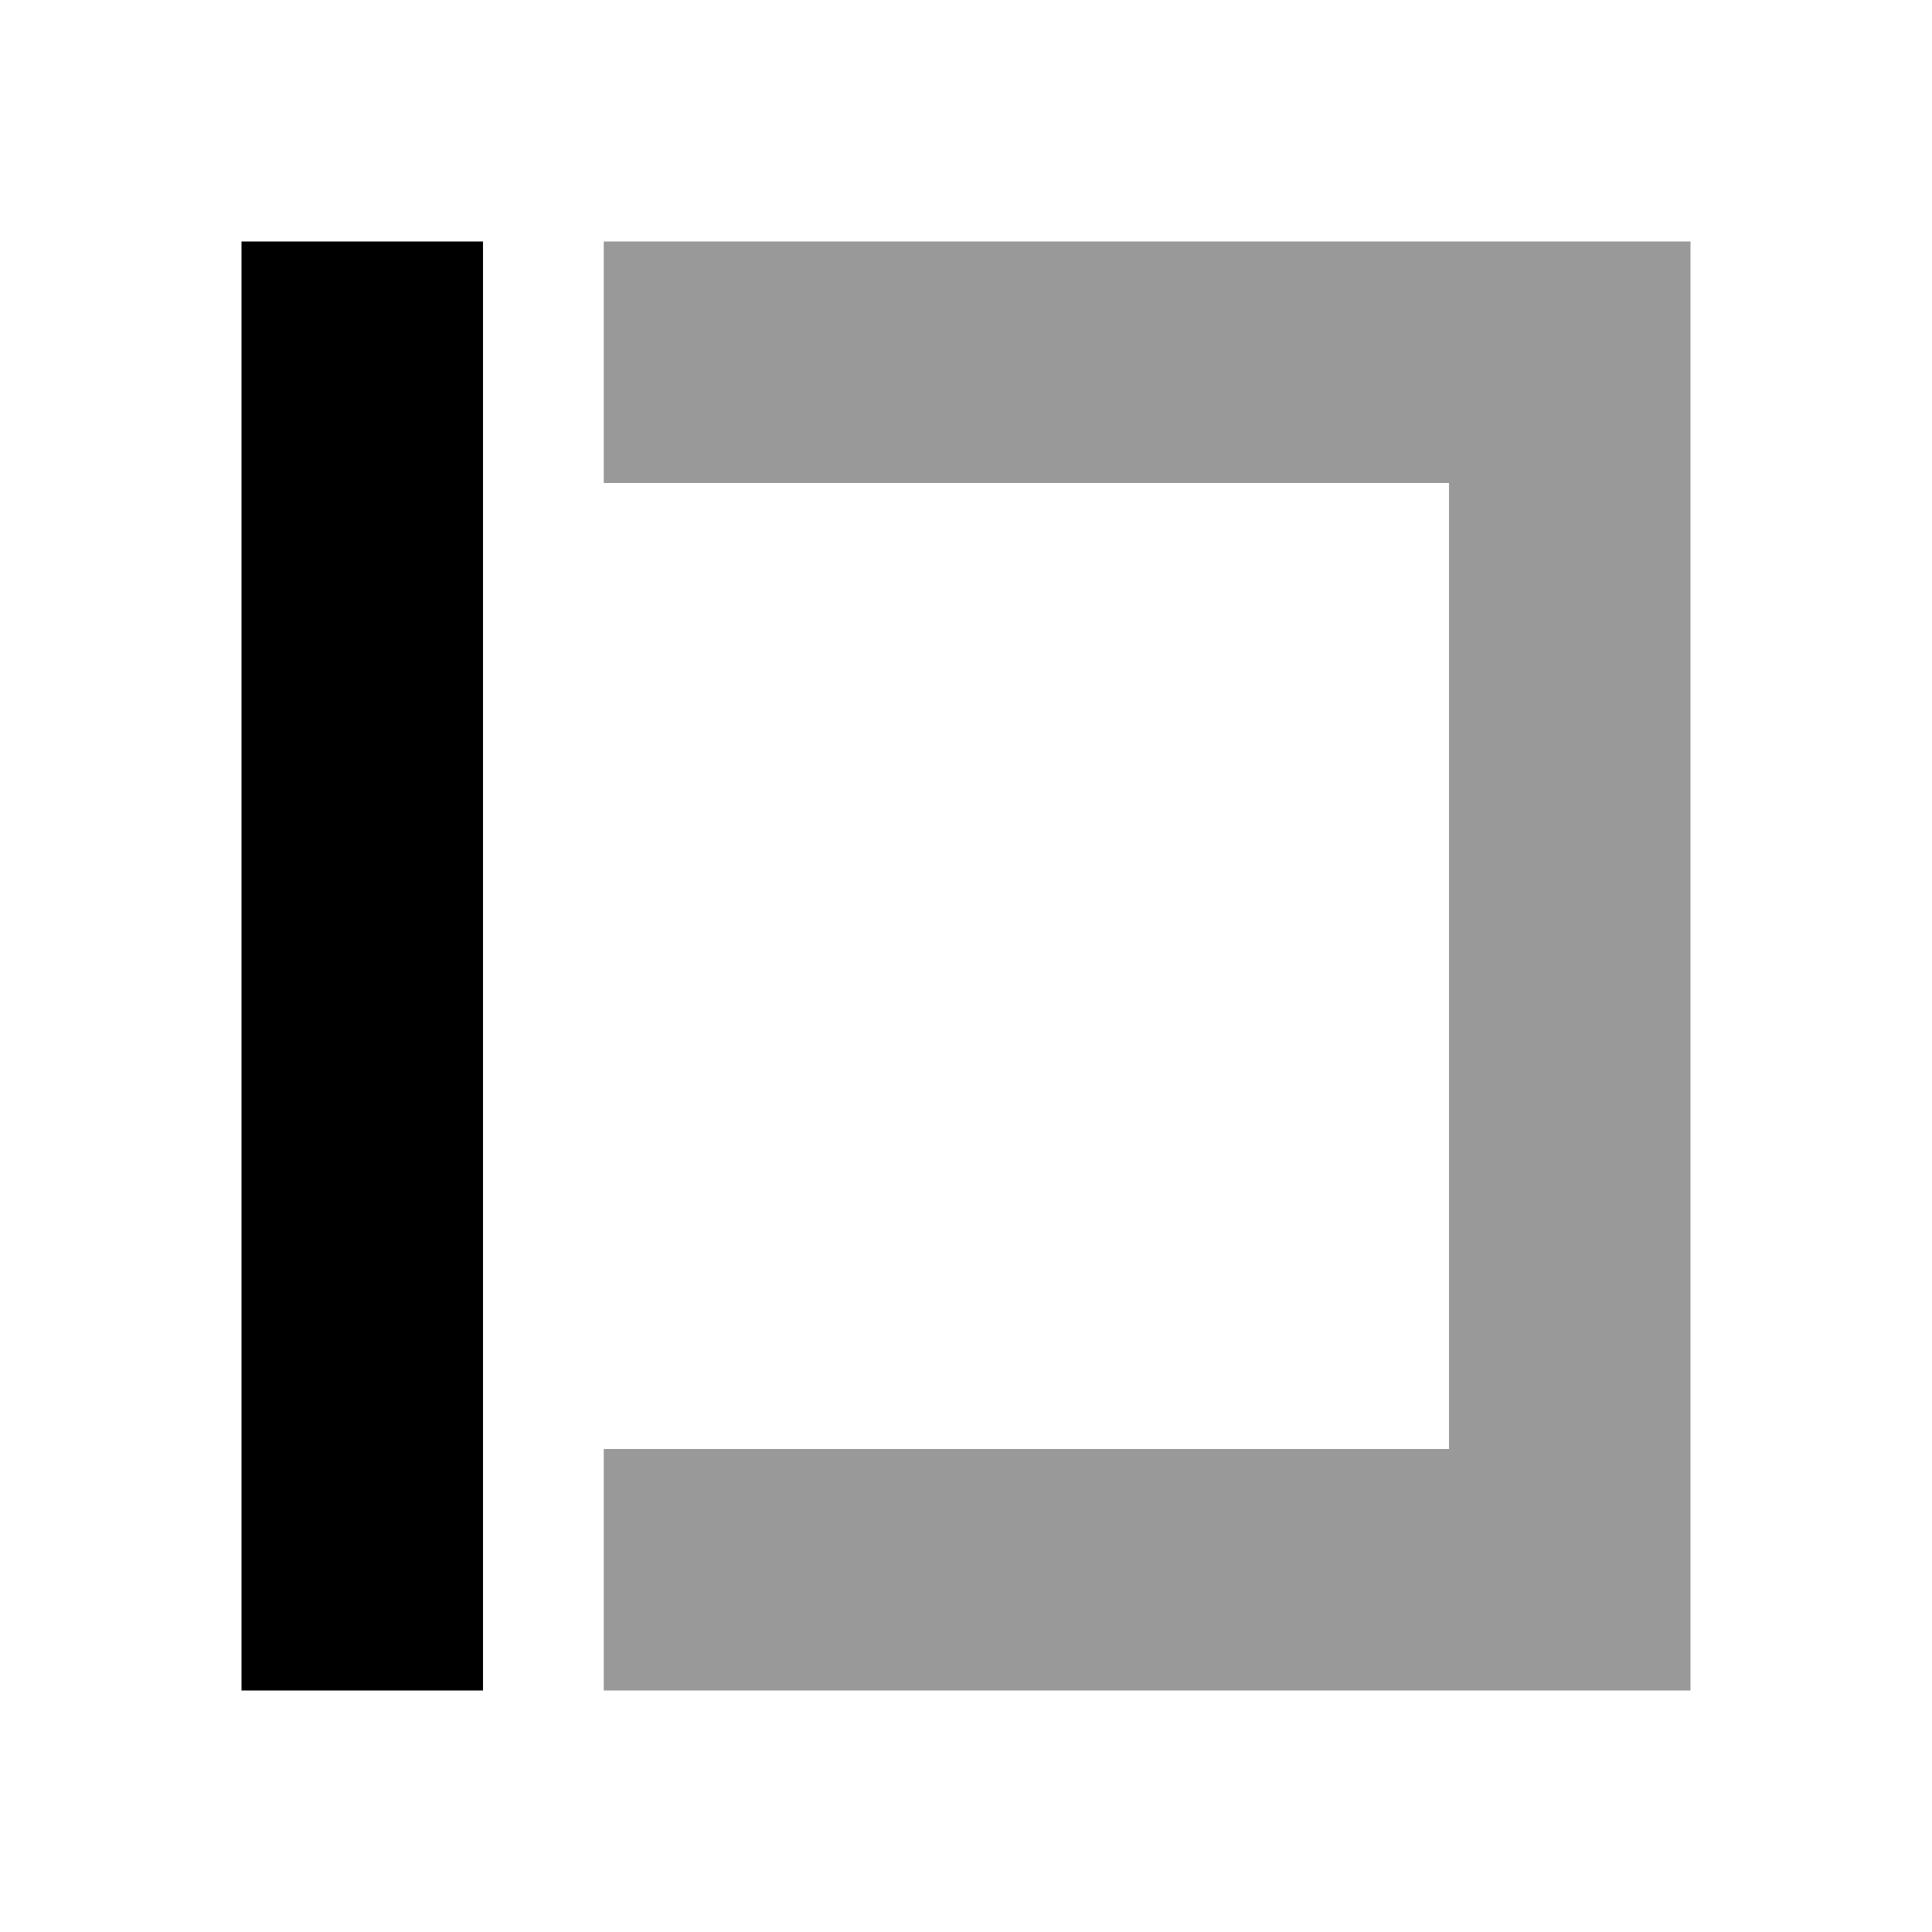
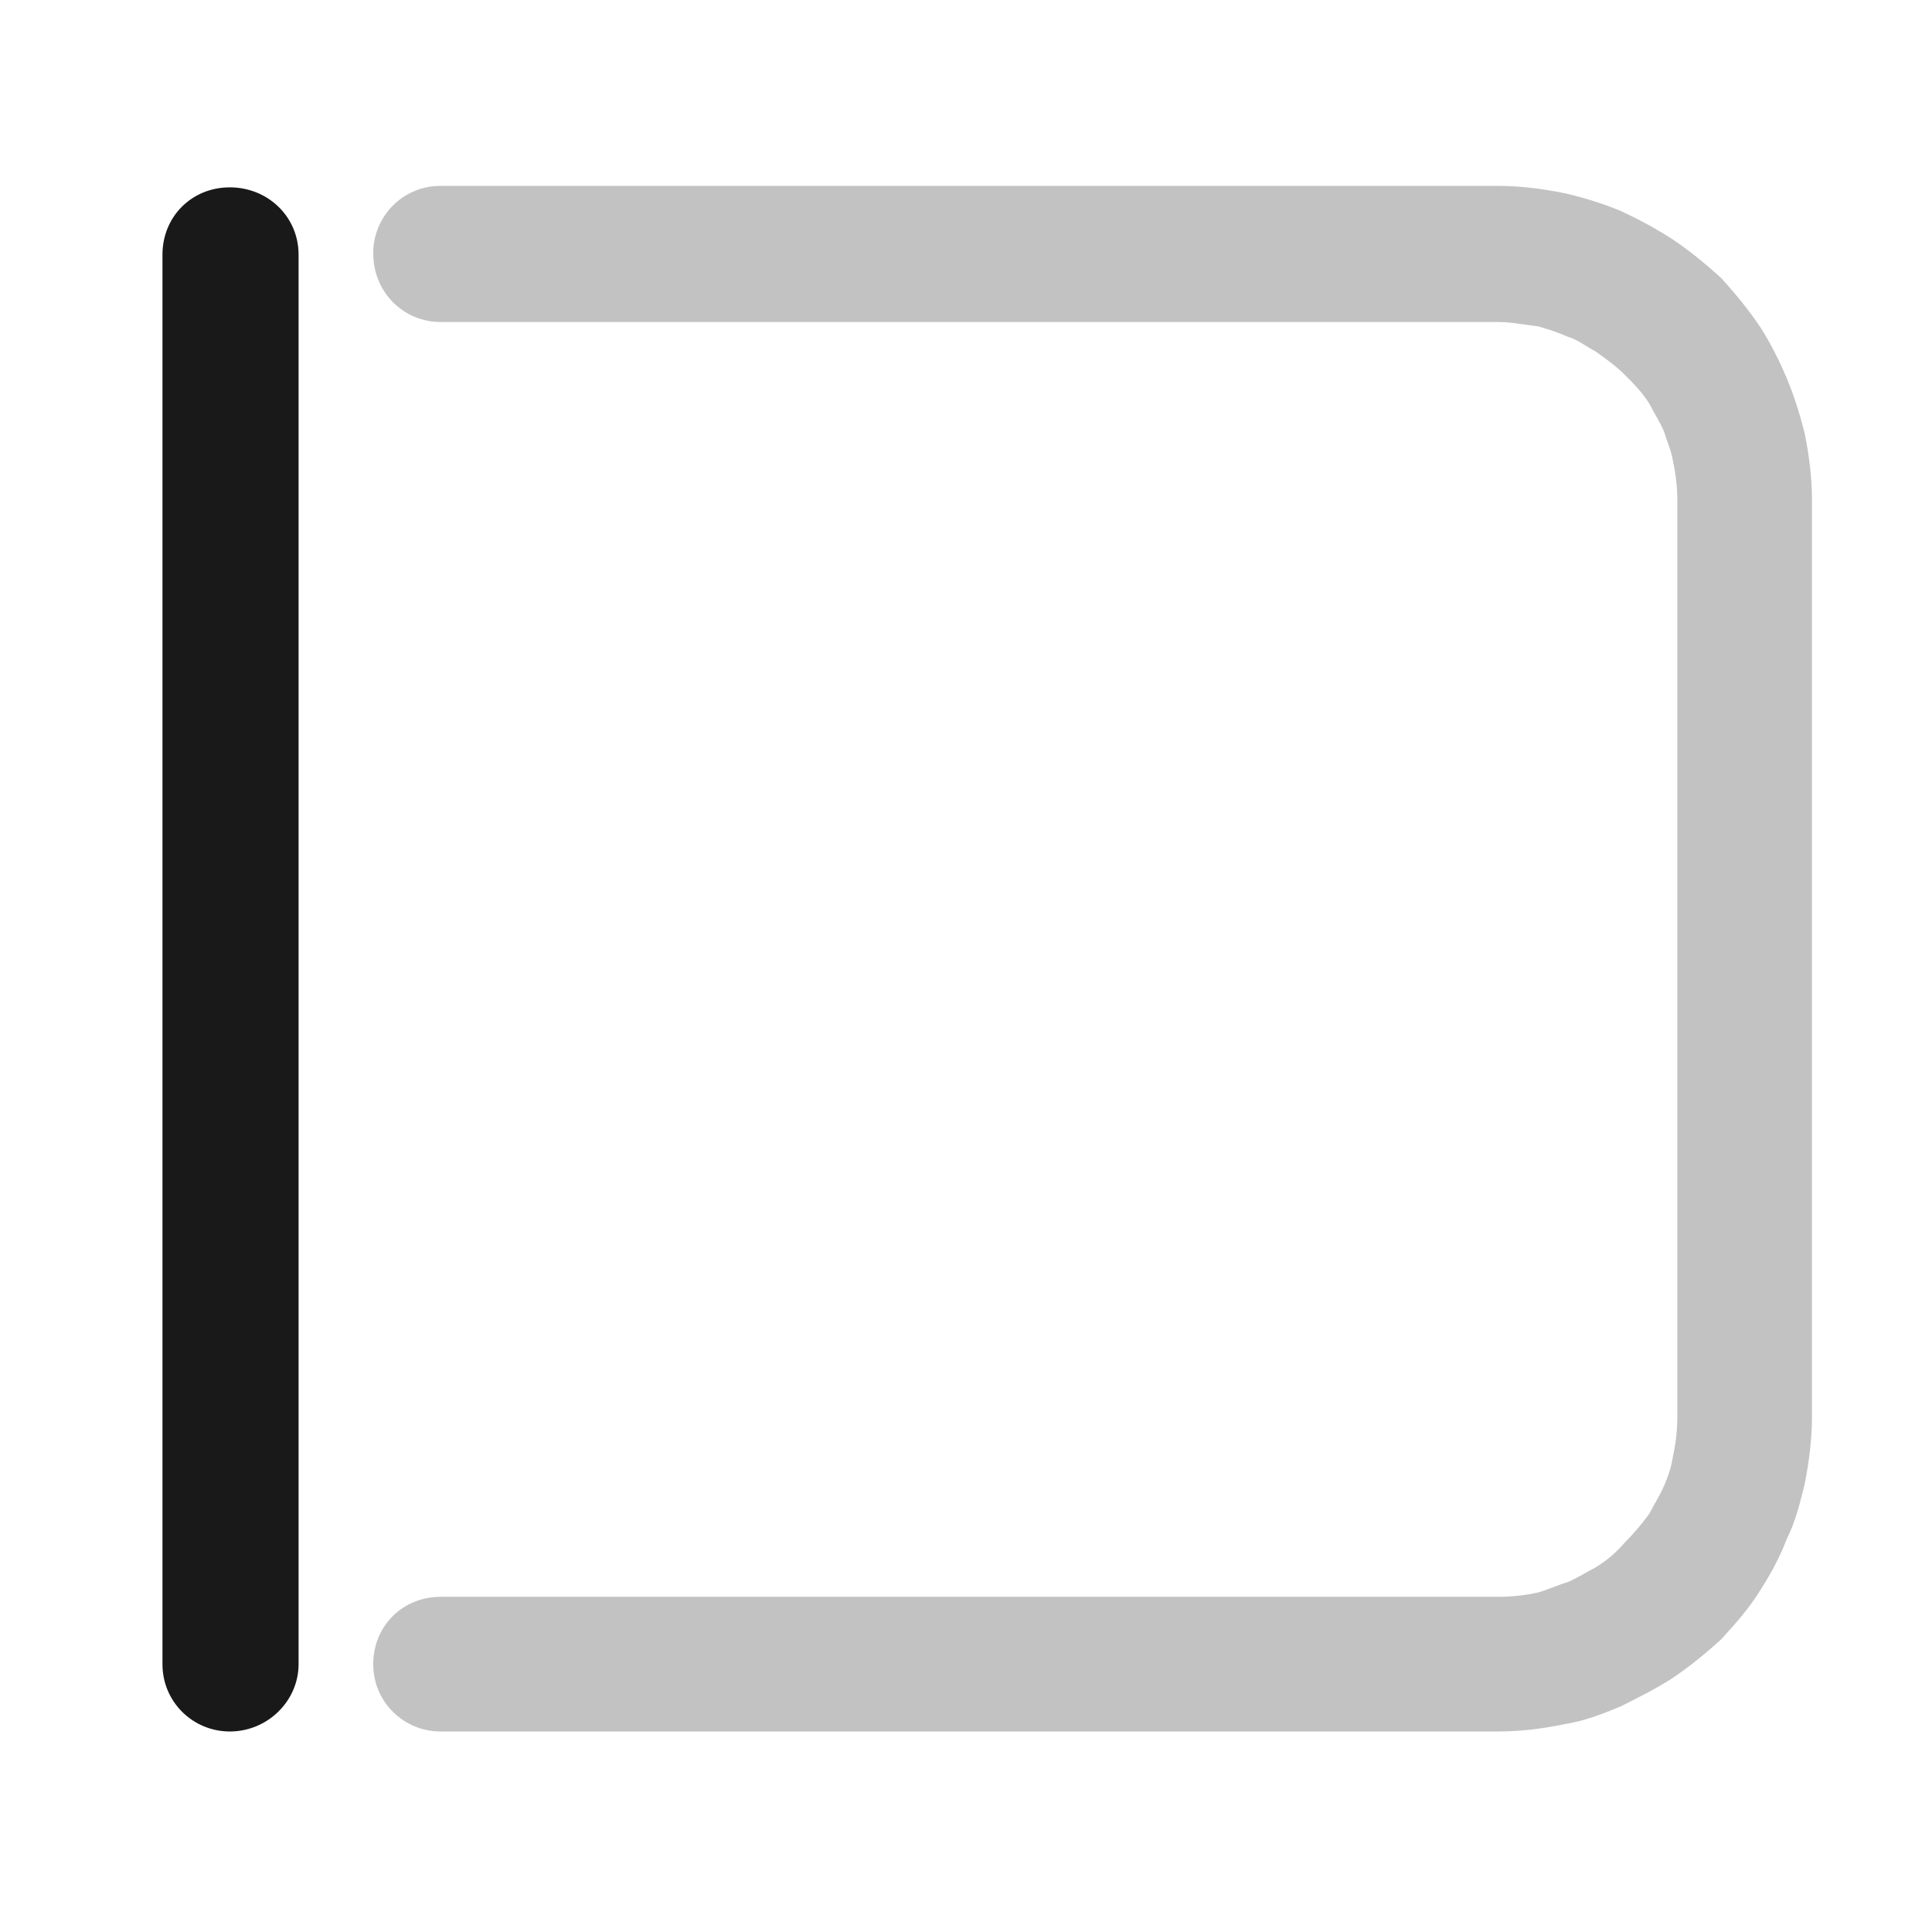
- <svg xmlns="http://www.w3.org/2000/svg" data-icon="BorderLeft" aria-hidden="true" focusable="false" width="16" height="16" viewBox="0 0 16 16" version="1.1" style="display: block">
-   <path opacity=".4" fill-rule="evenodd" clip-rule="evenodd" d="M5 4h7v8H5v2h9V2H5v2z" />
-   <path d="M2 2h2v12H2z" />
+ <svg xmlns="http://www.w3.org/2000/svg" version="1.1" id="图层_1" x="0px" y="0px" viewBox="0 0 132 132" style="enable-background:new 0 0 132 132;" xml:space="preserve">
+   <style type="text/css">
+ 	.st0{fill:none;}
+ 	.st1{fill-rule:evenodd;clip-rule:evenodd;fill:#191919;}
+ 	.st2{fill-rule:evenodd;clip-rule:evenodd;fill:#C2C2C2;}
+ </style>
+   <rect id="size" class="st0" width="132" height="132" />
+   <path id="path4__x28_边框_x29_" class="st1" d="M11.1,17.4v96.3c0,2.6,2.1,4.6,4.6,4.6c2.6,0,4.7-2.1,4.7-4.6V17.4  c0-2.6-2.1-4.6-4.7-4.6C13.1,12.8,11.1,14.8,11.1,17.4z" />
+   <path id="path5__x28_边框_x29_" class="st2" d="M30.1,22h72.2c1,0,1.9,0.2,2.8,0.3c0.7,0.2,1.3,0.4,2,0.7c0.7,0.2,1.3,0.7,1.9,1  c0.7,0.5,1.4,1,2,1.6c0.6,0.6,1.2,1.2,1.7,2c0.3,0.6,0.7,1.2,1,1.9c0.2,0.7,0.5,1.3,0.6,2c0.2,0.9,0.3,1.8,0.3,2.7v62.6  c0,0.9-0.1,1.8-0.3,2.7c-0.1,0.7-0.3,1.3-0.6,2c-0.3,0.7-0.7,1.3-1,1.9c-0.5,0.7-1.1,1.4-1.7,2c-0.6,0.7-1.2,1.2-2,1.7  c-0.6,0.3-1.2,0.7-1.9,1c-0.7,0.2-1.3,0.5-2,0.7c-0.9,0.2-1.8,0.3-2.8,0.3H30.1c-2.6,0-4.6,2-4.6,4.6c0,2.6,2.1,4.6,4.6,4.6h72.2  c1.7,0,3.1-0.2,4.6-0.5c1.3-0.2,2.6-0.7,3.8-1.2c1.2-0.6,2.4-1.2,3.5-1.9c1.2-0.8,2.3-1.7,3.4-2.7c1-1.1,1.9-2.1,2.7-3.4  c0.7-1.1,1.3-2.2,1.8-3.5c0.6-1.2,0.9-2.5,1.2-3.7c0.3-1.5,0.5-3.1,0.5-4.6V34.2c0-1.6-0.2-3.1-0.5-4.6c-0.3-1.2-0.7-2.5-1.2-3.7  c-0.5-1.2-1.1-2.4-1.8-3.5c-0.8-1.2-1.7-2.3-2.7-3.4c-1.1-1-2.2-1.9-3.4-2.7c-1.1-0.7-2.2-1.3-3.5-1.9c-1.2-0.5-2.5-0.9-3.8-1.2  c-1.5-0.3-3-0.5-4.6-0.5H30.1c-2.6,0-4.6,2.1-4.6,4.6C25.5,20,27.6,22,30.1,22z" />
</svg>
